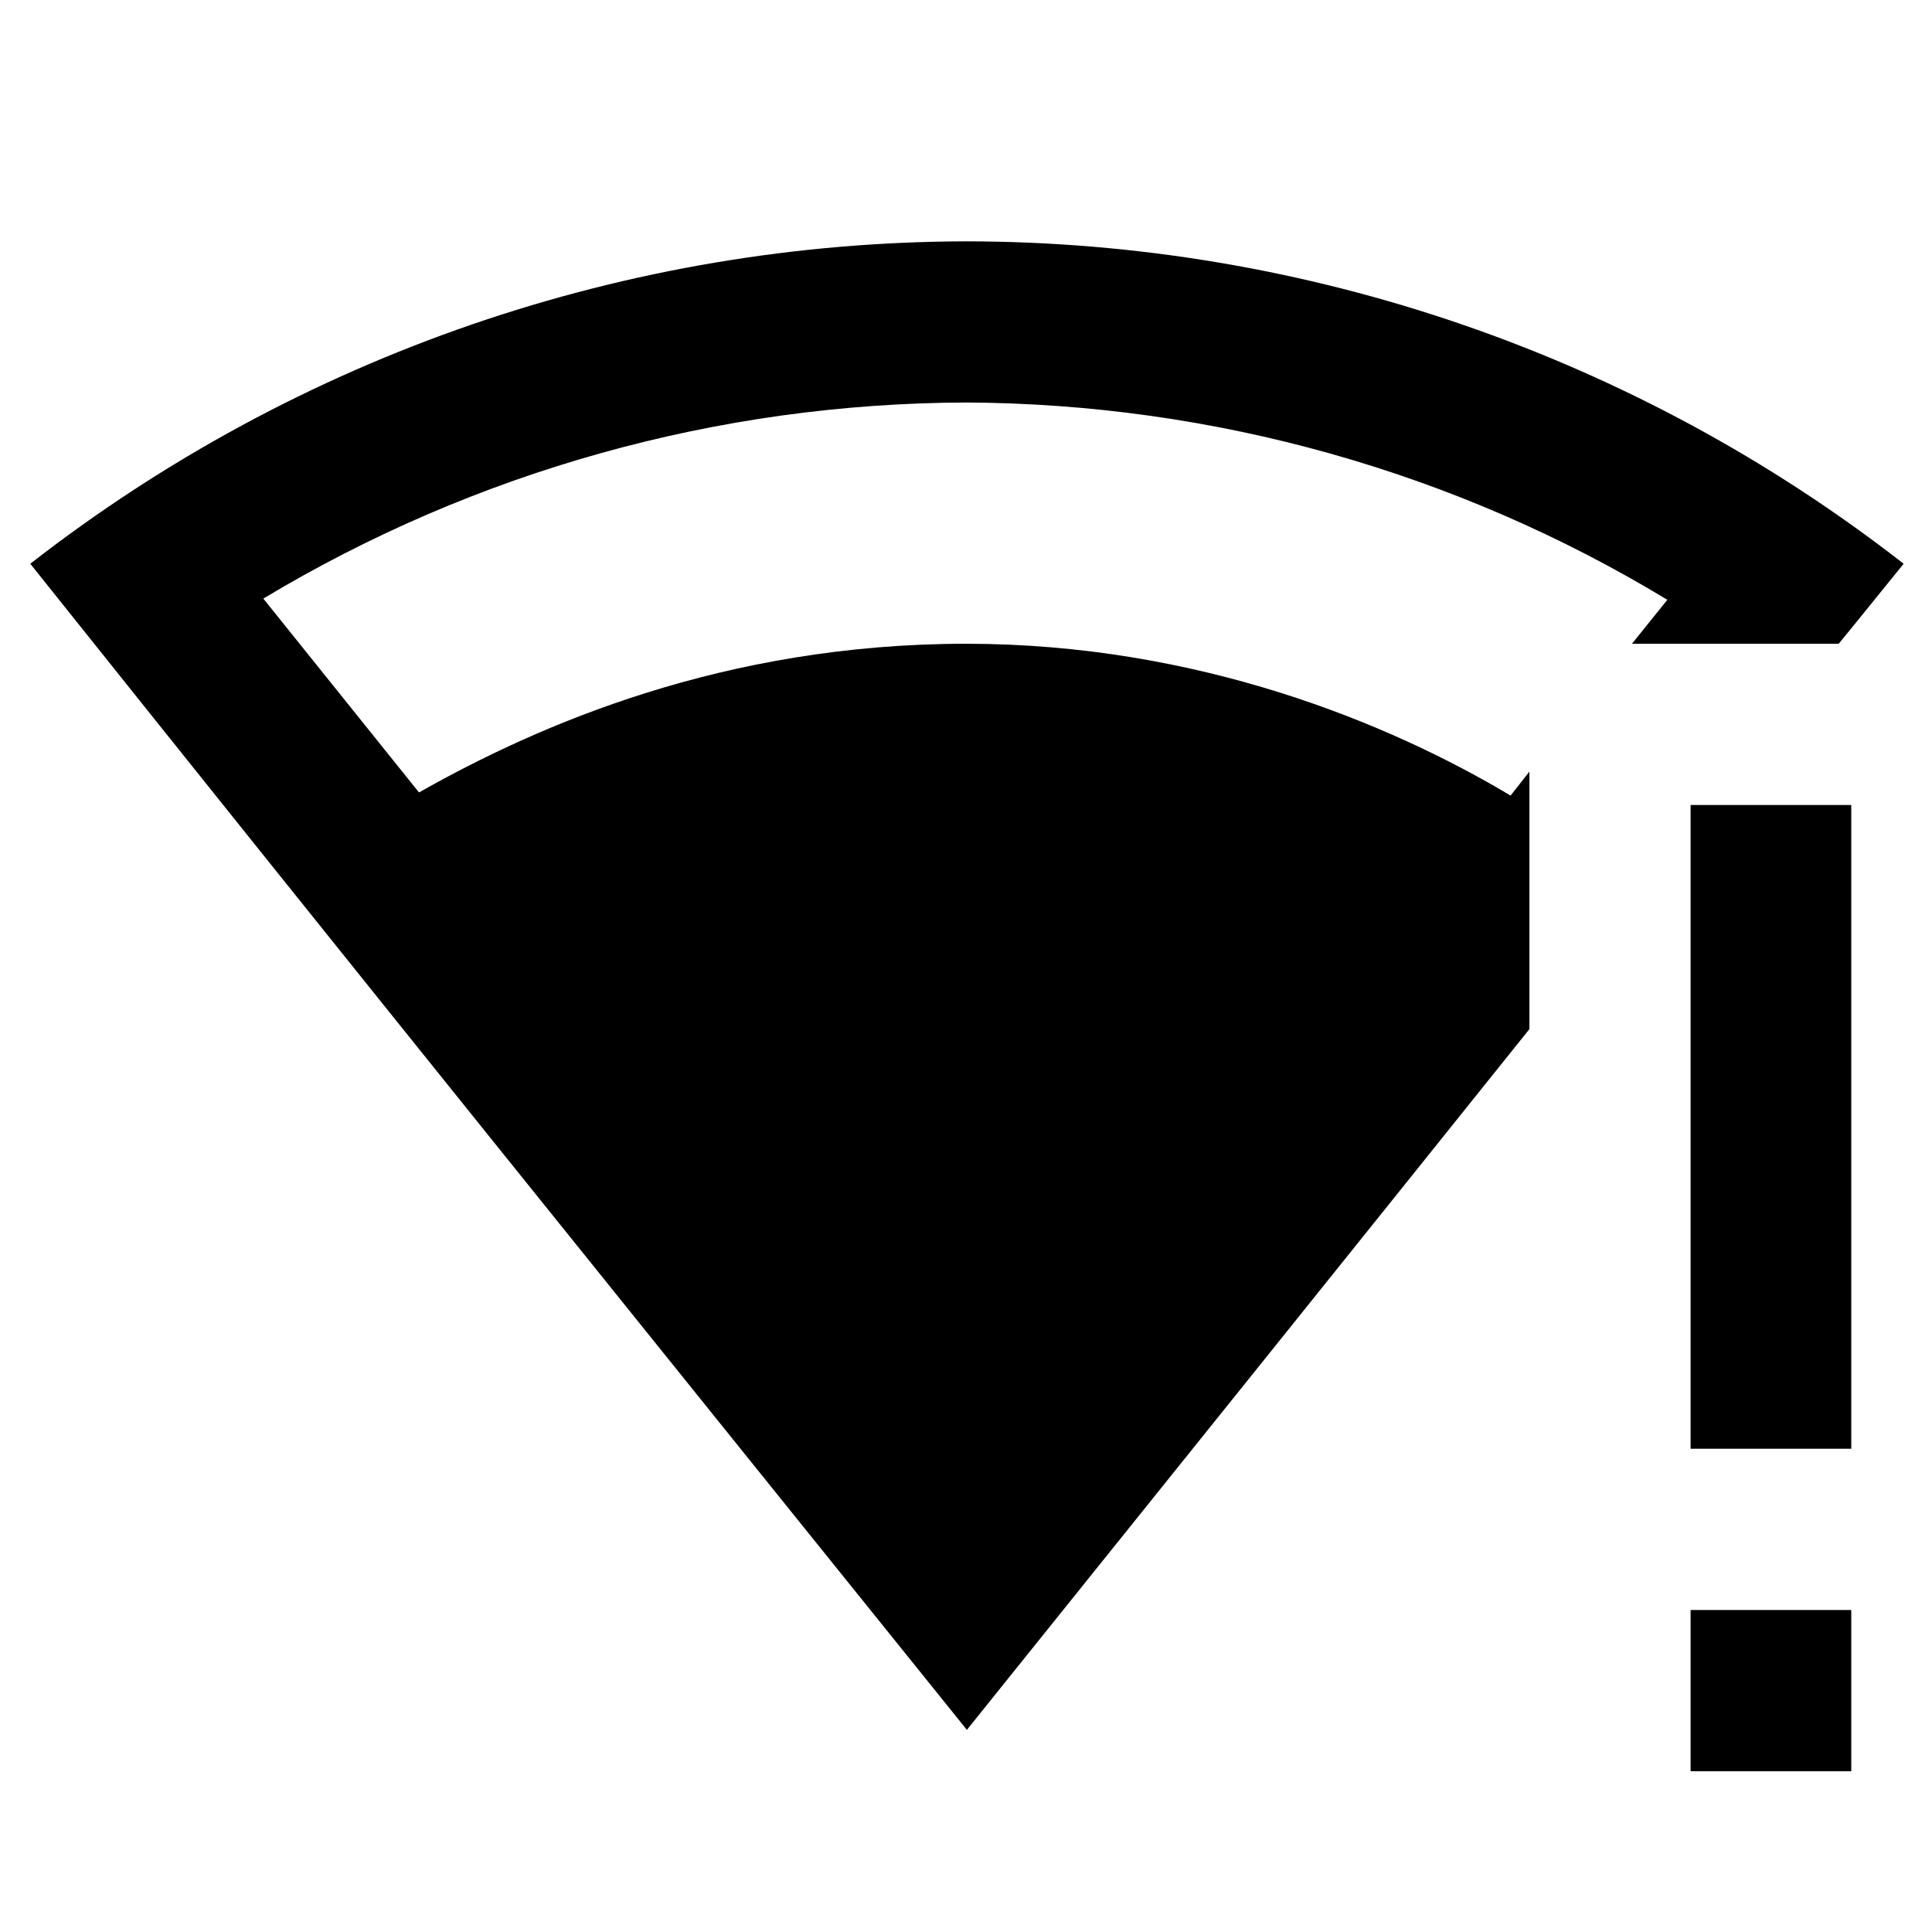
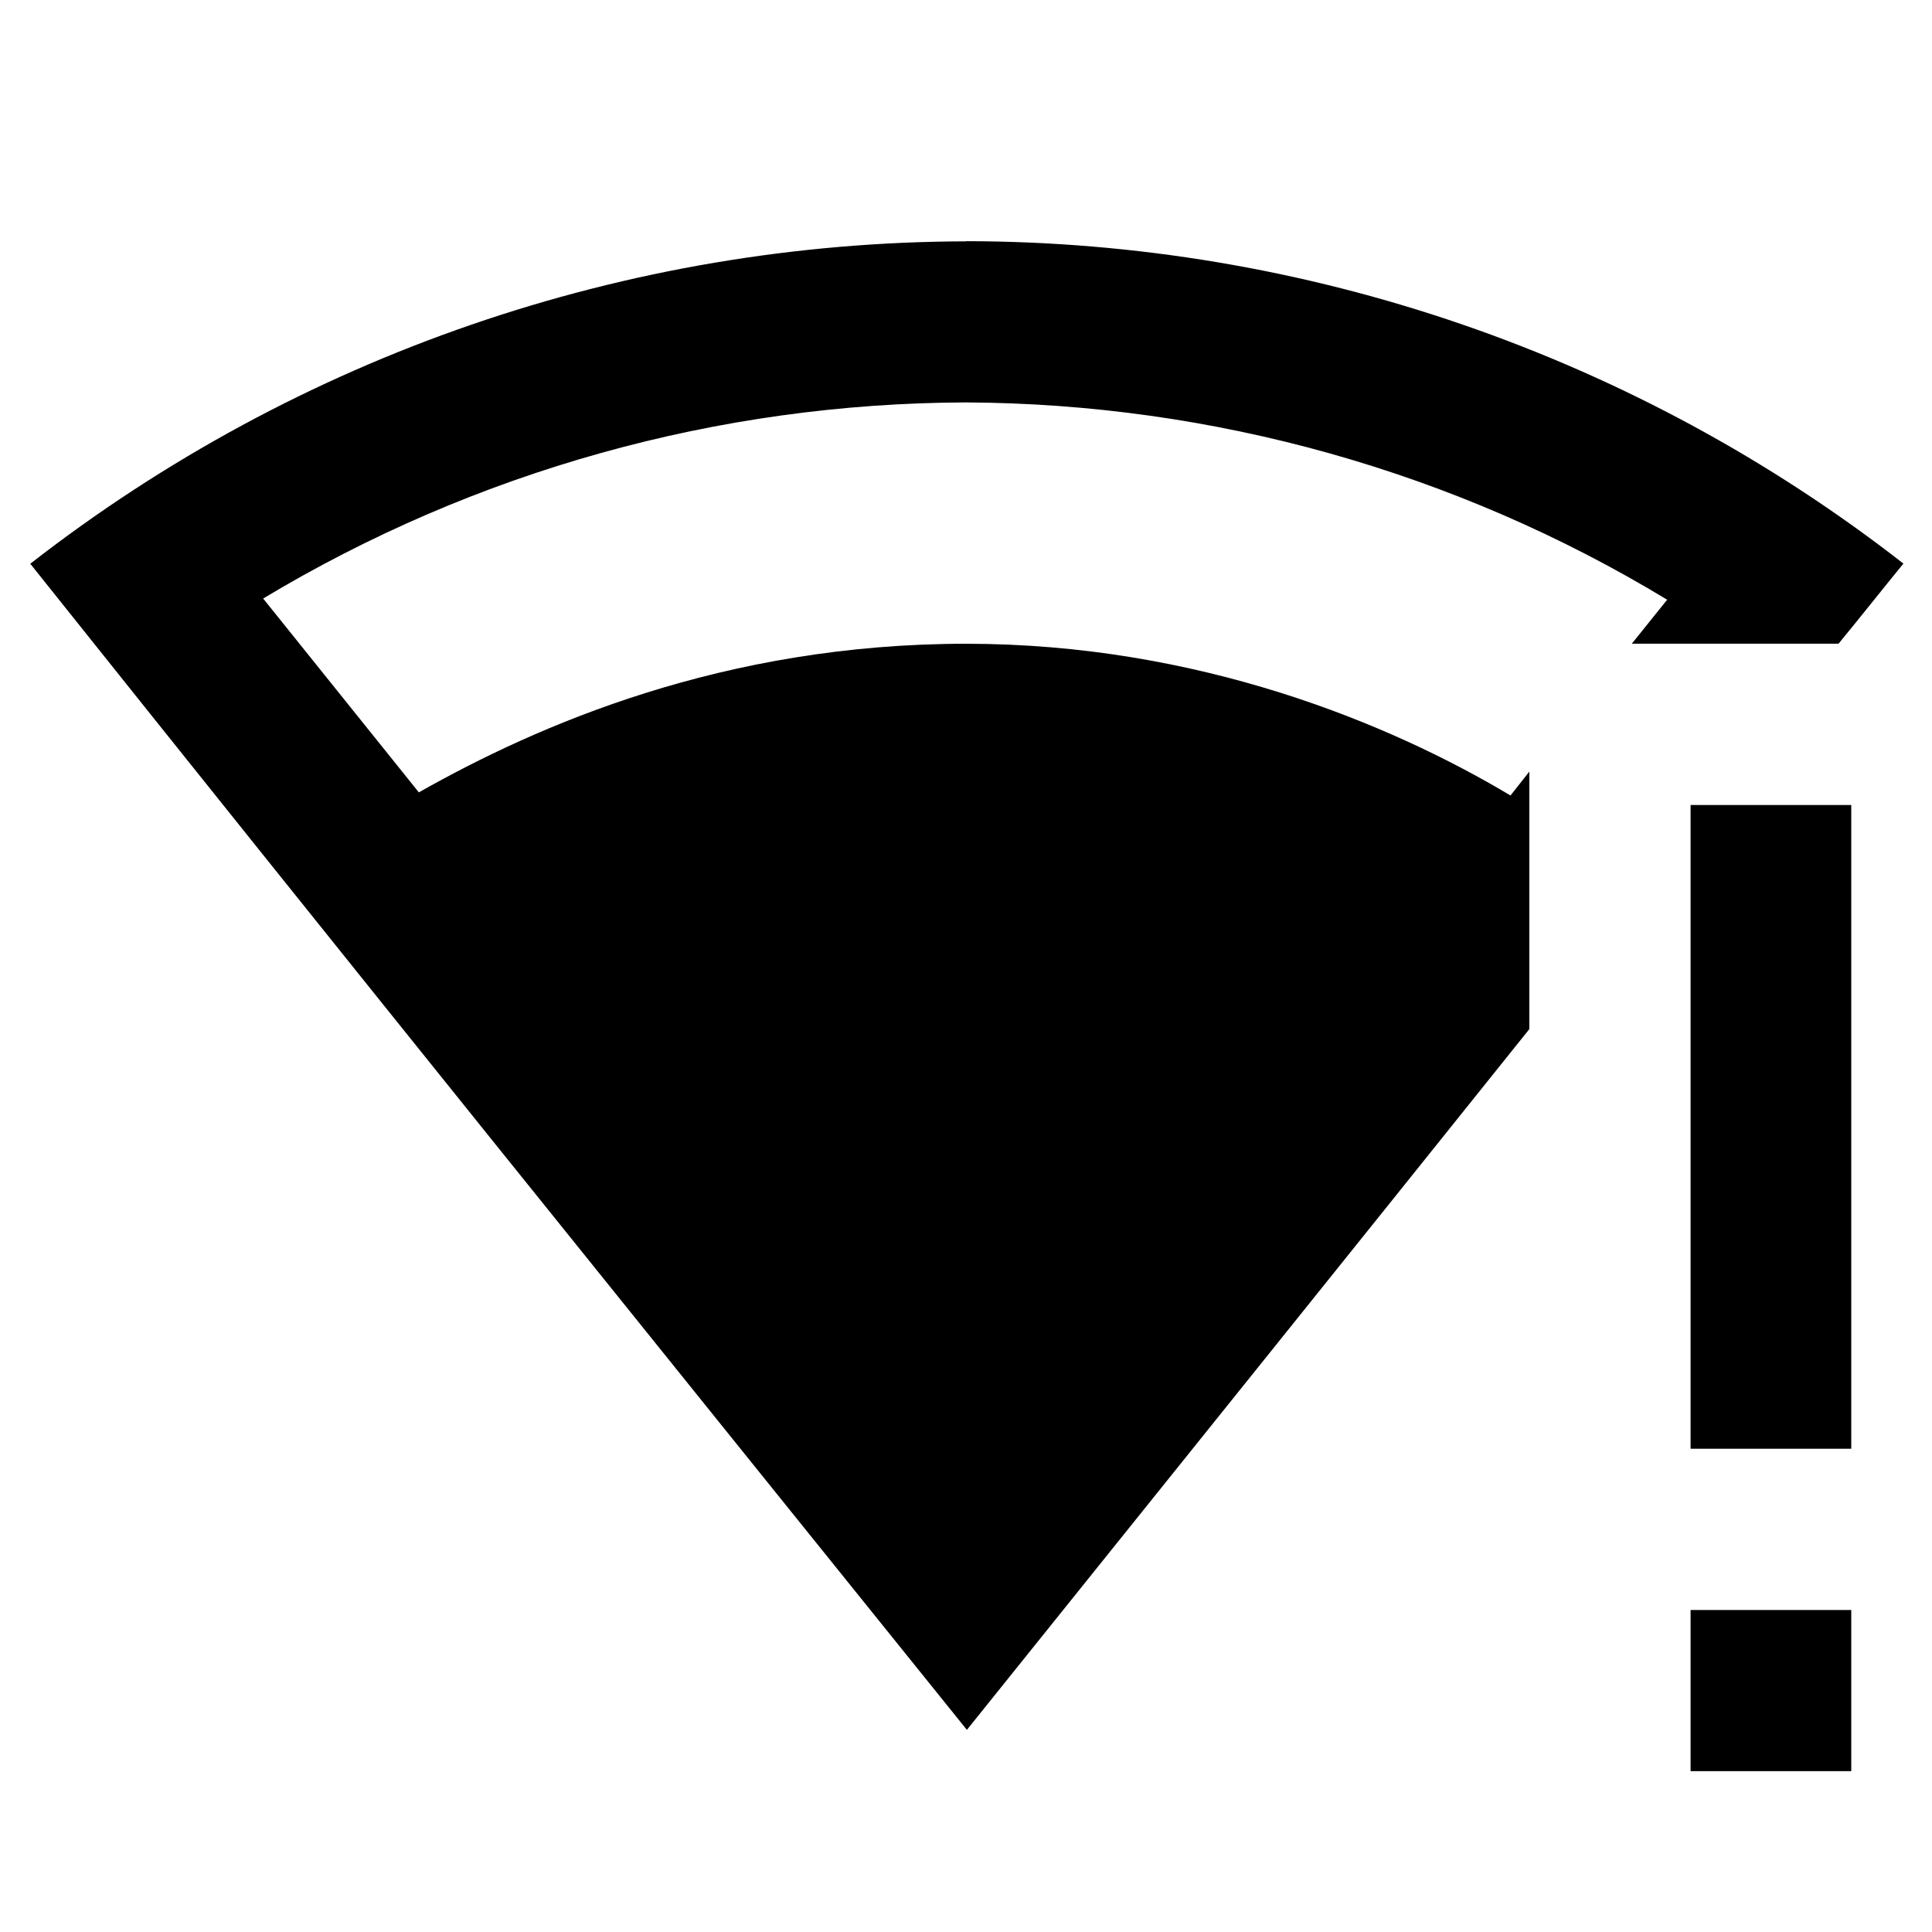
- <svg xmlns="http://www.w3.org/2000/svg" version="1.1" baseProfile="full" width="240" height="240" viewBox="0 0 24.00 24.00" enable-background="new 0 0 24.00 24.00" xml:space="preserve">
-   <path fill="#000000" fill-opacity="1" stroke-width="0.2" stroke-linejoin="round" d="M 12.002,2.998C 7.787,3.007 3.701,4.414 0.376,7.003C 4.414,12.06 7.891,16.372 12.011,21.489C 14.454,18.448 16.675,15.684 18.999,12.784L 18.999,9.585L 18.765,9.883C 17.261,8.984 14.877,7.997 12.002,7.997C 8.989,7.997 6.68,9.009 5.205,9.844L 3.271,7.436C 5.909,5.85 8.926,5.01 12.002,5C 15.074,5.015 18.086,5.859 20.712,7.451L 20.273,7.997L 22.841,7.997C 23.086,7.7 23.413,7.29 23.648,7.003C 20.317,4.409 16.221,3.002 12.002,2.998 Z M 21.001,10L 21.001,17.997L 22.997,17.997L 22.997,10M 21.001,20L 21.001,22.003L 22.997,22.003L 22.997,20" />
+ <svg xmlns="http://www.w3.org/2000/svg" enable-background="new 0 0 24.00 24.00" height="240" viewBox="0 0 24 24" width="240">
+   <path d="m12.002 2.998c-4.215.01-8.301 1.416-11.626 4.005 4.037 5.058 7.515 9.37 11.635 14.486 2.442-3.041 4.664-5.805 6.987-8.705v-3.199l-.234.297c-1.504-.899-3.888-1.885-6.763-1.885-3.014 0-5.322 1.011-6.798 1.846l-1.934-2.408c2.638-1.586 5.655-2.426 8.731-2.436 3.071.015 6.084.859 8.71 2.451l-.439.546h2.568c.245-.297.571-.708.806-.995-3.33-2.594-7.426-4-11.645-4.005zm8.999 7.002v7.997h1.996v-7.997m-1.996 10v2.002h1.996v-2.002" stroke-linejoin="round" stroke-width=".2" />
</svg>
